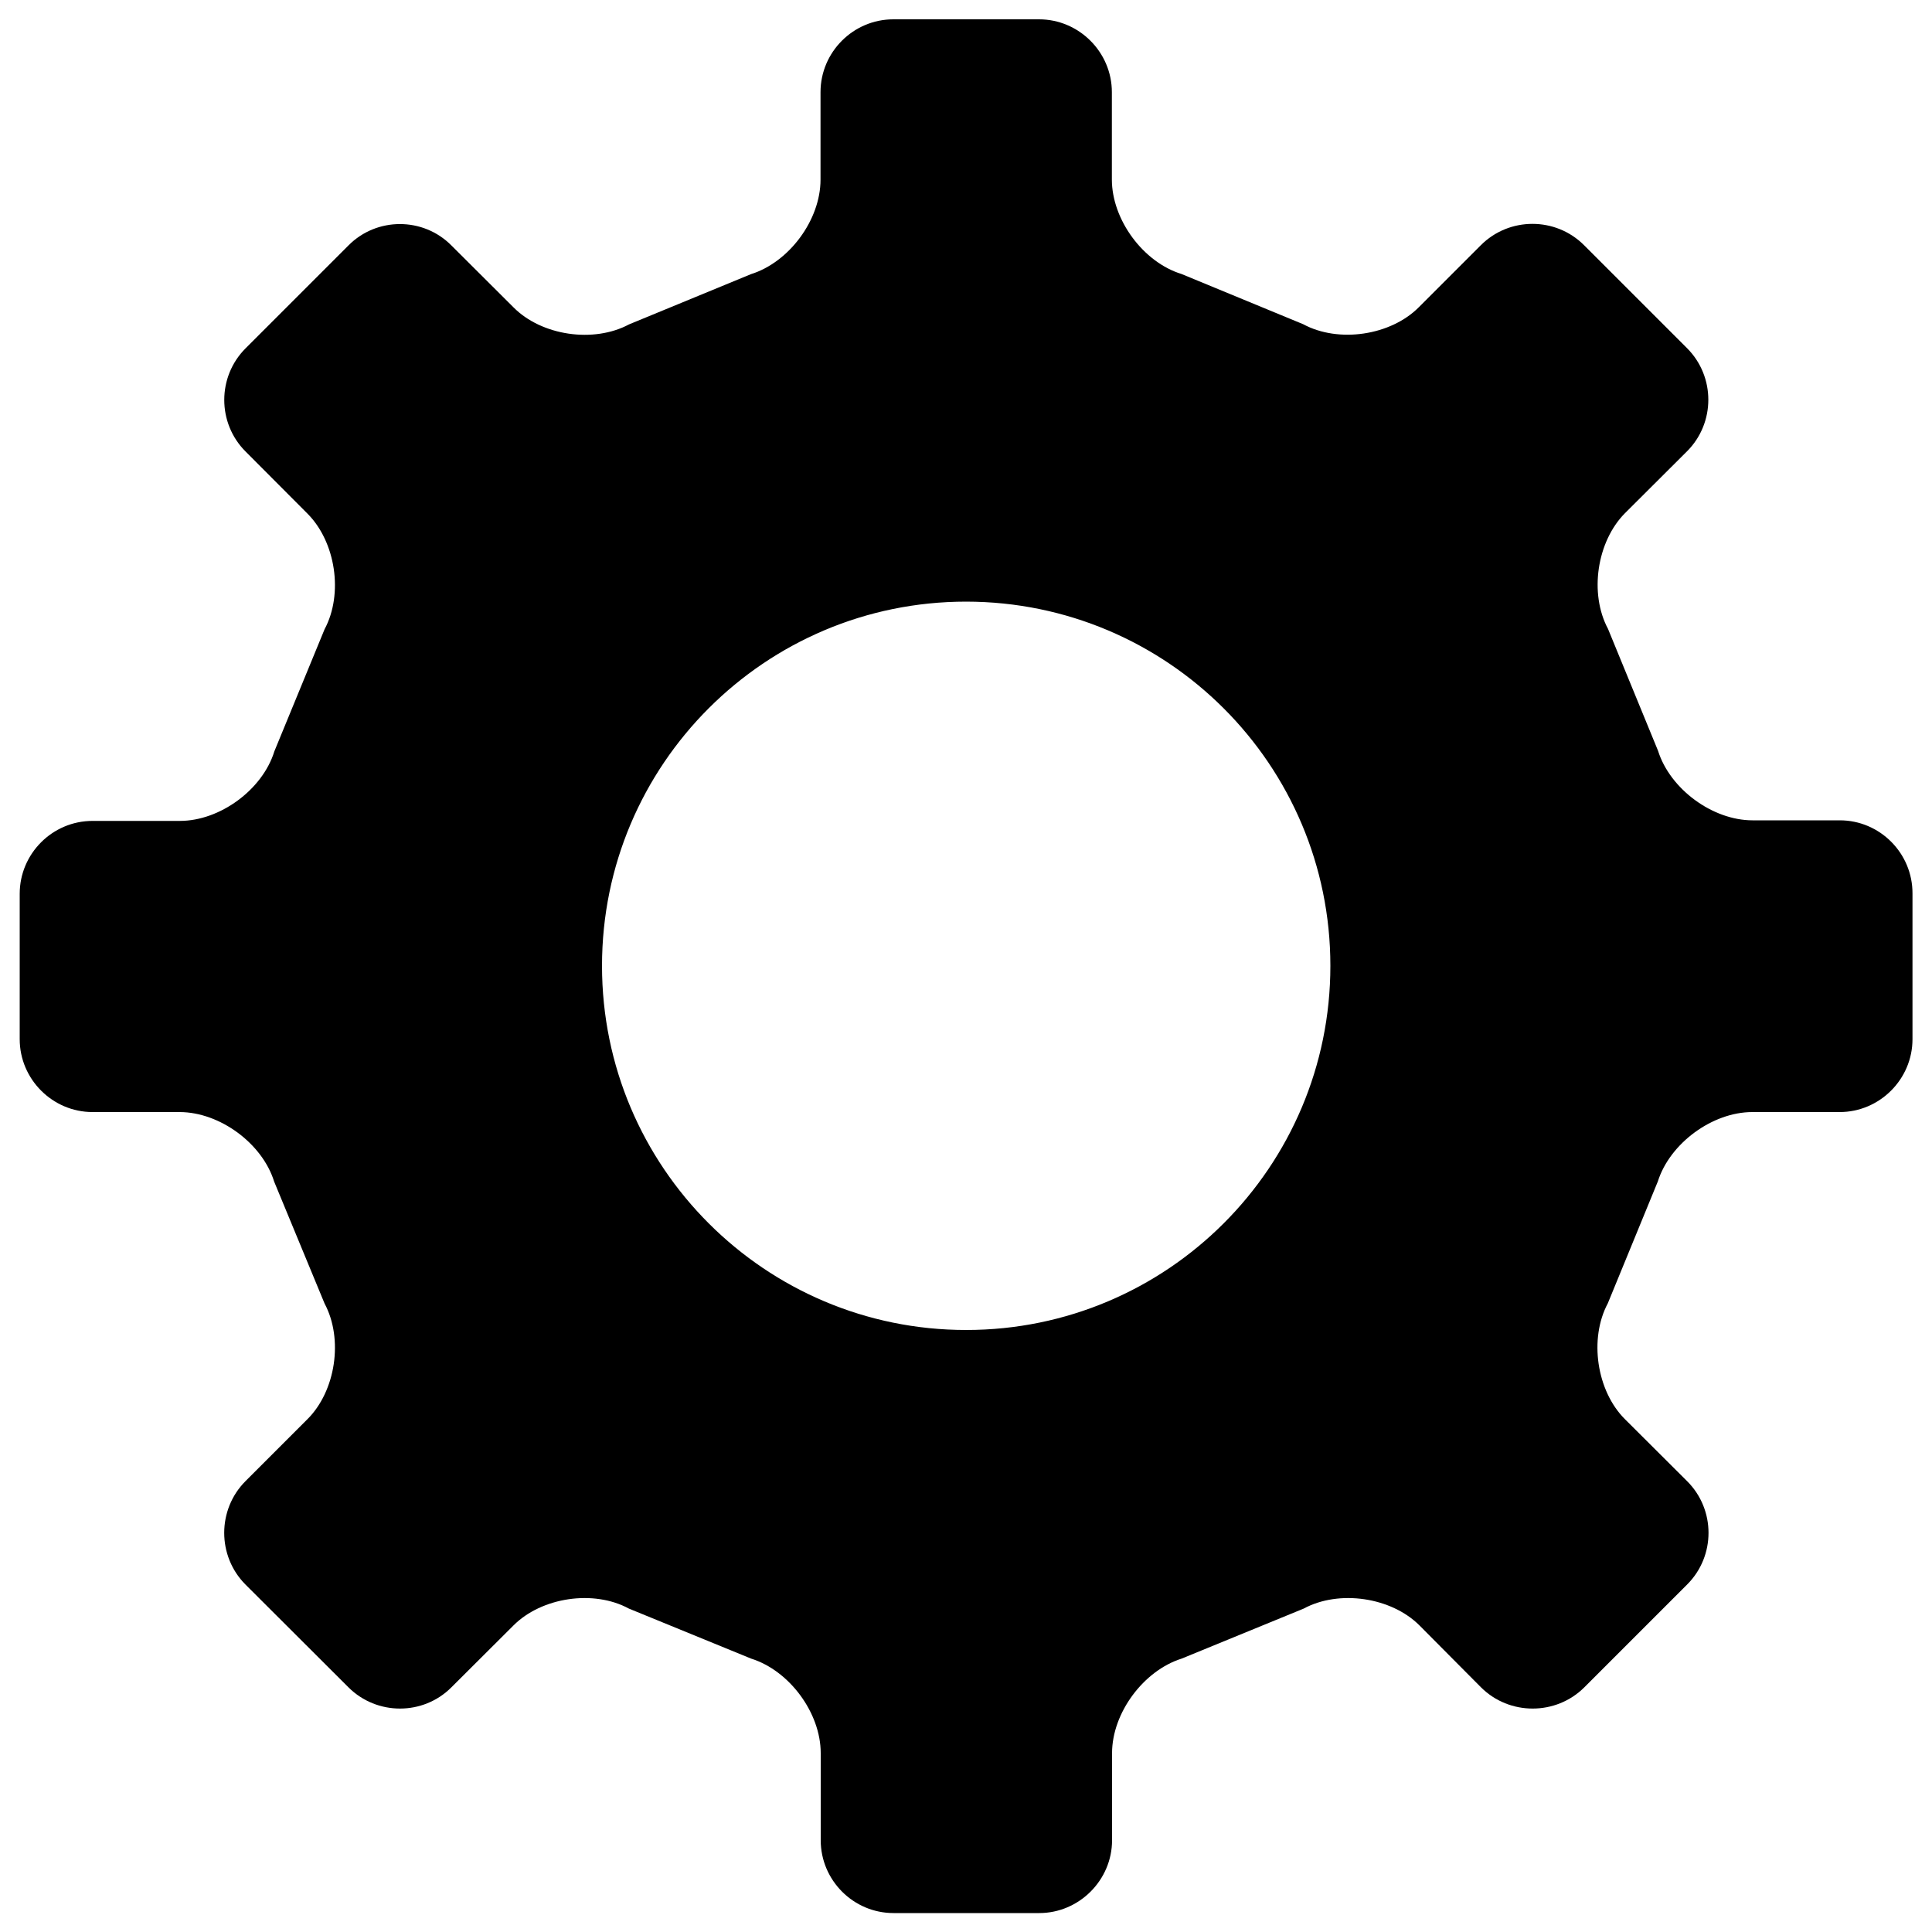
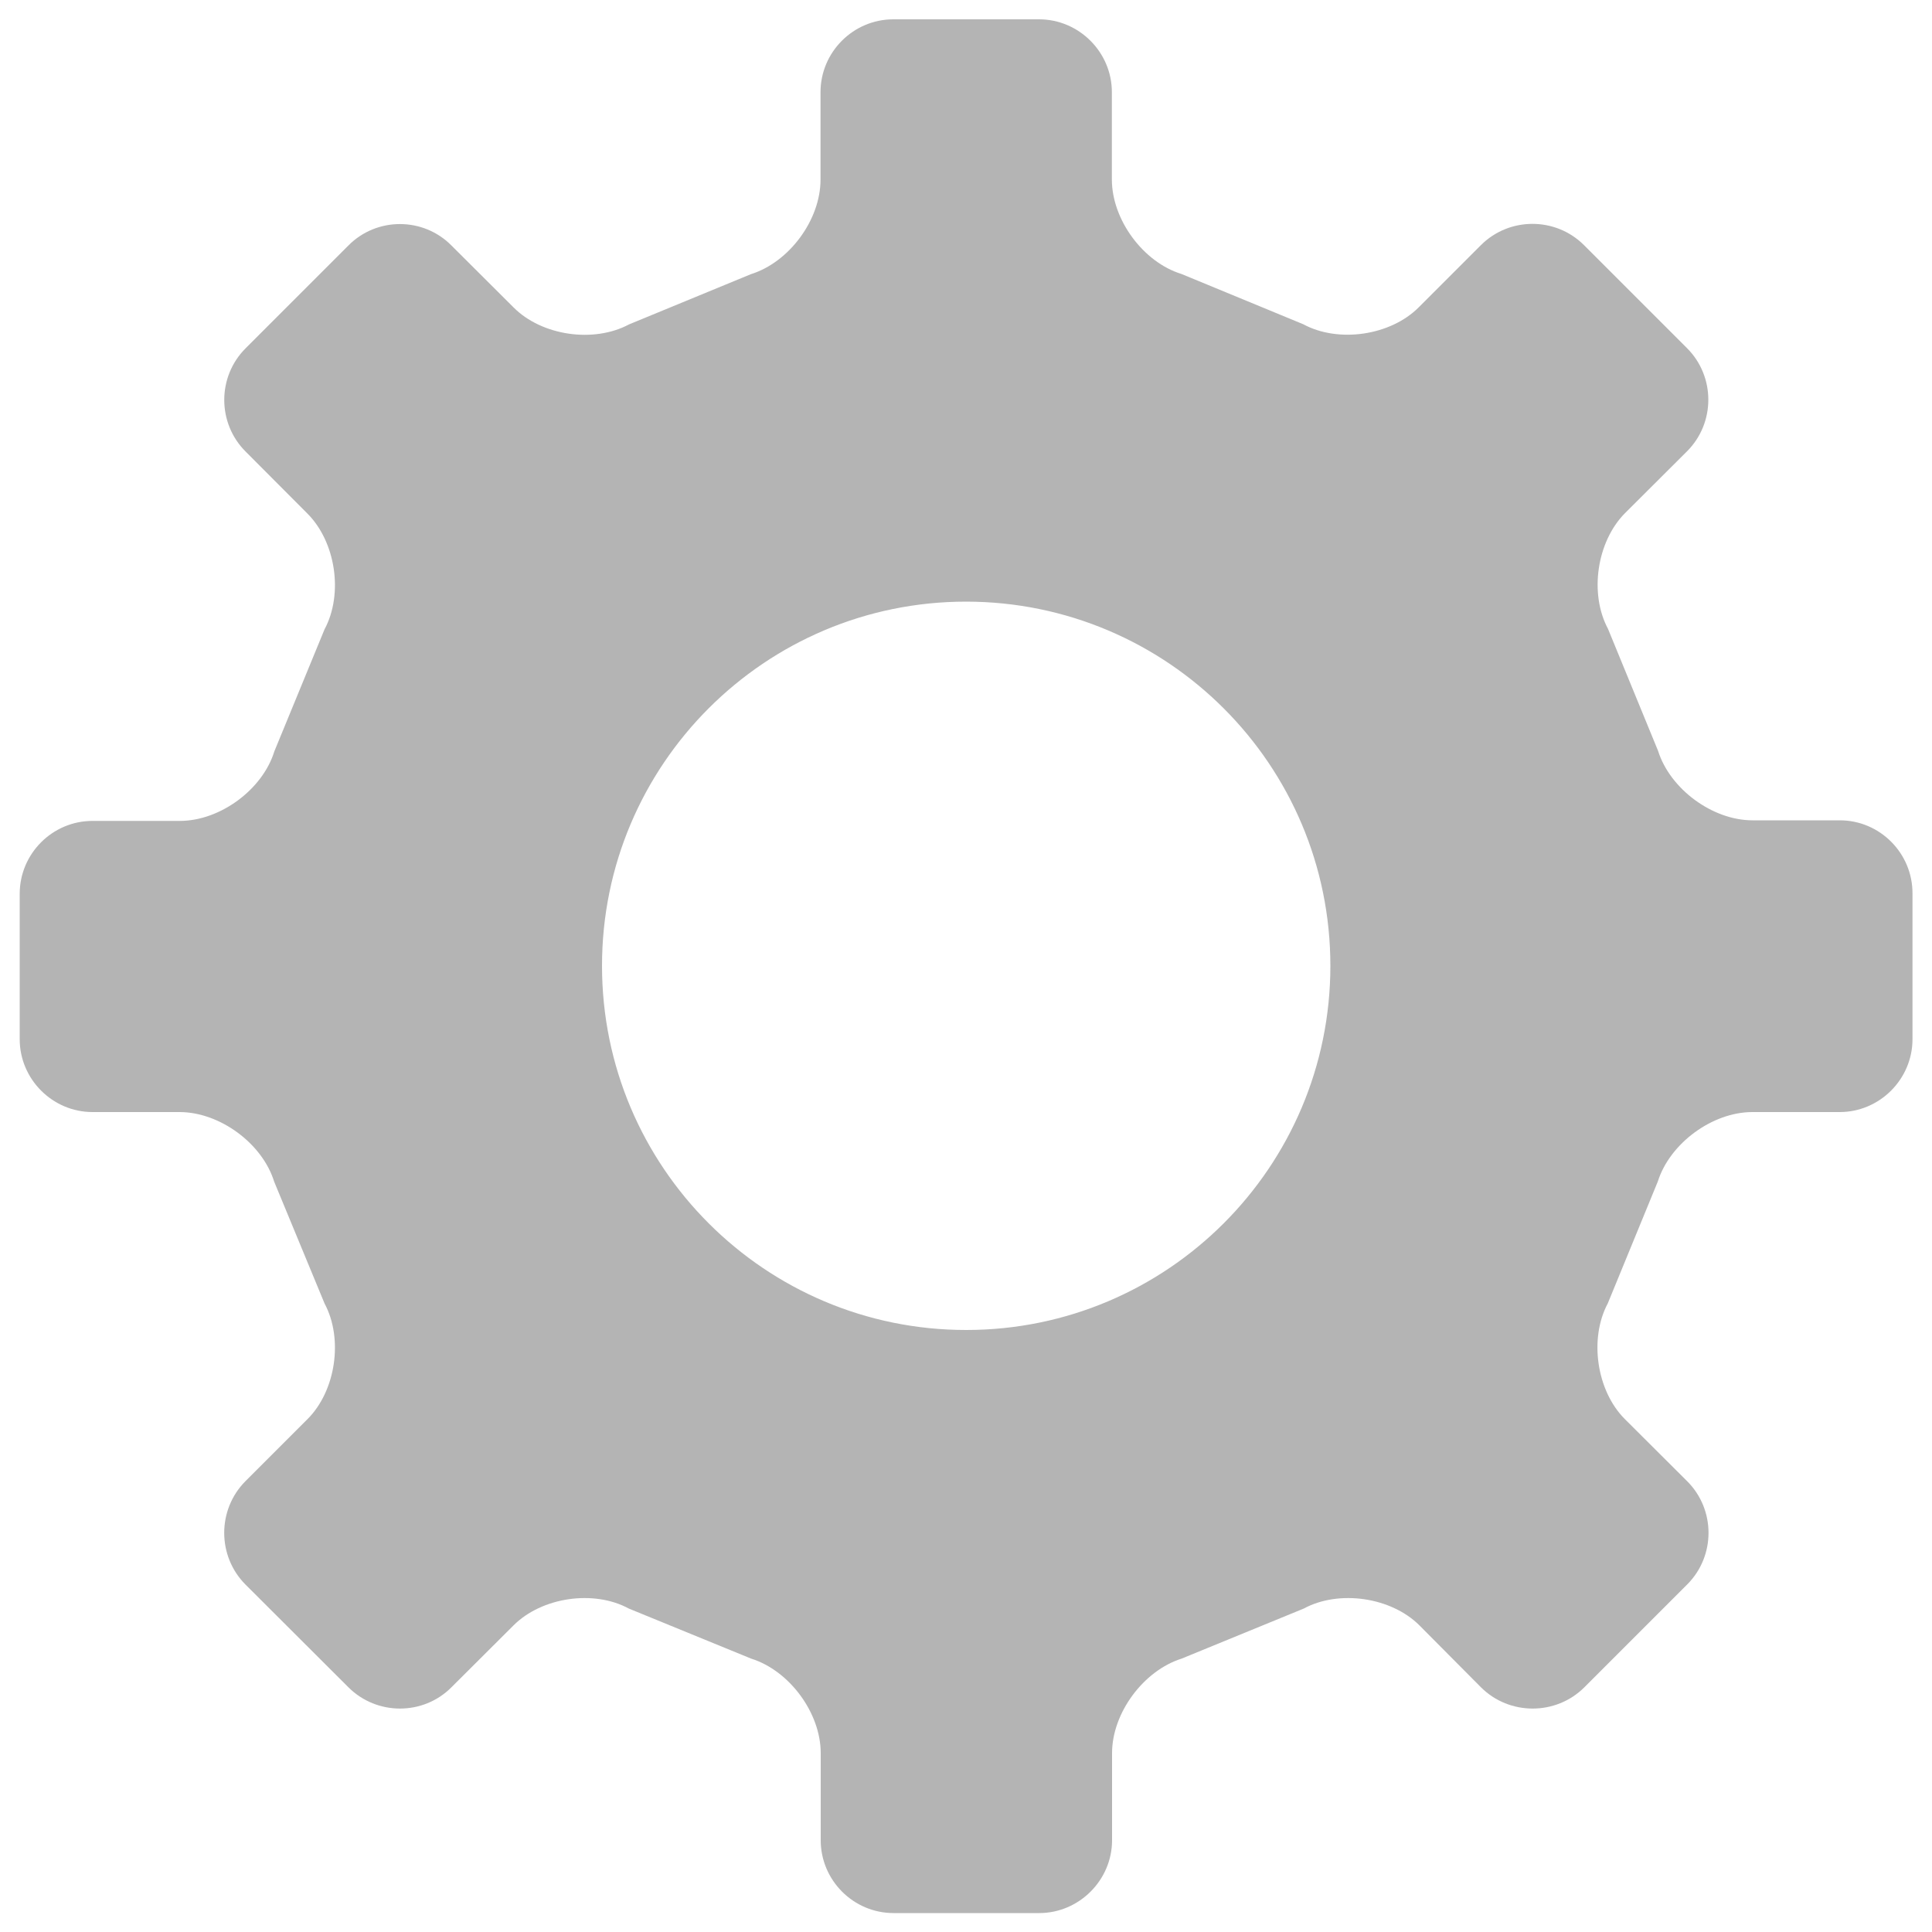
- <svg xmlns="http://www.w3.org/2000/svg" version="1.1" x="0px" y="0px" viewBox="0 0 1000 1000" enable-background="new 0 0 1000 1000" xml:space="preserve">
-   <g>
-     <path d="M952.3,424.6h-45.2c-20.7,0-42.7-16.2-48.9-36l-25.9-63.1c-9.8-18.3-5.8-45.2,8.8-59.9l32.1-32c14.7-14.7,14.7-38.7,0-53.4l-53.3-53.3c-14.7-14.7-38.7-14.7-53.4,0l-32.1,32.1c-14.6,14.7-41.6,18.7-59.9,8.8l-63-26c-19.8-6.1-36-28.1-36-48.9l0-45.2c0-20.7-17-37.7-37.7-37.7h-75.4c-20.8,0-37.7,17-37.7,37.7V93c0,20.8-16.2,42.7-36,48.9l-63.1,26c-18.3,9.8-45.2,5.9-59.8-8.8l-32.2-32.1c-14.6-14.7-38.6-14.7-53.2,0l-53.3,53.3c-14.7,14.7-14.7,38.7,0,53.4l32,32.1c14.7,14.7,18.7,41.6,8.9,59.9l-26,63.2c-6.1,19.8-28.1,36-48.9,36l-45.2,0c-20.8,0-37.7,17-37.7,37.7v75.3c0,20.7,17,37.7,37.7,37.7h45.2c20.8,0.1,42.7,16.3,48.8,36l26.1,63.1c9.8,18.3,5.8,45.3-8.9,59.9l-32.1,32.1c-14.6,14.7-14.6,38.7,0,53.4l53.4,53.3c14.7,14.6,38.6,14.6,53.2,0l32.2-32.1c14.6-14.6,41.5-18.6,59.7-8.7l63.3,25.9c19.8,6.2,36,28.1,36,48.9v45.1c0,20.7,16.9,37.7,37.7,37.7h75.4c20.6,0,37.7-17,37.7-37.7v-45.1c0-20.8,16.3-42.7,36-48.9l63.2-25.9c18.3-9.9,45.3-5.9,59.9,8.7l31.9,32.1c14.7,14.6,38.7,14.6,53.4,0l53.3-53.3c14.7-14.7,14.7-38.7,0-53.4L841,734.5c-14.6-14.6-18.6-41.6-8.8-59.9l25.9-63.1c6.2-19.7,28.2-35.9,48.9-35.9h45.2c20.7,0,37.7-17,37.7-37.7v-75.4C990,441.6,973,424.6,952.3,424.6 M688.6,499.9c0,104.1-84.4,188.5-188.5,188.5c-104.1,0-188.5-84.4-188.5-188.5c0-104.1,84.4-188.5,188.5-188.5C604.2,311.5,688.6,395.8,688.6,499.9" />
+ <svg xmlns="http://www.w3.org/2000/svg" version="1.1" x="0px" y="0px" viewBox="0 0 1000 1000" enable-background="new 0 0 1000 1000" xml:space="preserve" id="svg8">
+   <defs id="defs12" />
+   <g id="g6">
+     <path d="M952.3,424.6h-45.2c-20.7,0-42.7-16.2-48.9-36l-25.9-63.1c-9.8-18.3-5.8-45.2,8.8-59.9l32.1-32c14.7-14.7,14.7-38.7,0-53.4l-53.3-53.3c-14.7-14.7-38.7-14.7-53.4,0l-32.1,32.1c-14.6,14.7-41.6,18.7-59.9,8.8l-63-26c-19.8-6.1-36-28.1-36-48.9l0-45.2c0-20.7-17-37.7-37.7-37.7h-75.4c-20.8,0-37.7,17-37.7,37.7V93c0,20.8-16.2,42.7-36,48.9l-63.1,26c-18.3,9.8-45.2,5.9-59.8-8.8l-32.2-32.1c-14.6-14.7-38.6-14.7-53.2,0l-53.3,53.3c-14.7,14.7-14.7,38.7,0,53.4l32,32.1c14.7,14.7,18.7,41.6,8.9,59.9l-26,63.2c-6.1,19.8-28.1,36-48.9,36l-45.2,0c-20.8,0-37.7,17-37.7,37.7v75.3c0,20.7,17,37.7,37.7,37.7h45.2c20.8,0.1,42.7,16.3,48.8,36l26.1,63.1c9.8,18.3,5.8,45.3-8.9,59.9l-32.1,32.1c-14.6,14.7-14.6,38.7,0,53.4l53.4,53.3c14.7,14.6,38.6,14.6,53.2,0l32.2-32.1c14.6-14.6,41.5-18.6,59.7-8.7l63.3,25.9c19.8,6.2,36,28.1,36,48.9v45.1c0,20.7,16.9,37.7,37.7,37.7h75.4c20.6,0,37.7-17,37.7-37.7v-45.1c0-20.8,16.3-42.7,36-48.9l63.2-25.9c18.3-9.9,45.3-5.9,59.9,8.7l31.9,32.1c14.7,14.6,38.7,14.6,53.4,0l53.3-53.3c14.7-14.7,14.7-38.7,0-53.4L841,734.5c-14.6-14.6-18.6-41.6-8.8-59.9l25.9-63.1c6.2-19.7,28.2-35.9,48.9-35.9h45.2c20.7,0,37.7-17,37.7-37.7v-75.4C990,441.6,973,424.6,952.3,424.6 M688.6,499.9c0,104.1-84.4,188.5-188.5,188.5c-104.1,0-188.5-84.4-188.5-188.5c0-104.1,84.4-188.5,188.5-188.5C604.2,311.5,688.6,395.8,688.6,499.9" id="path4" style="fill:#b4b4b4;fill-opacity:1" />
  </g>
</svg>
